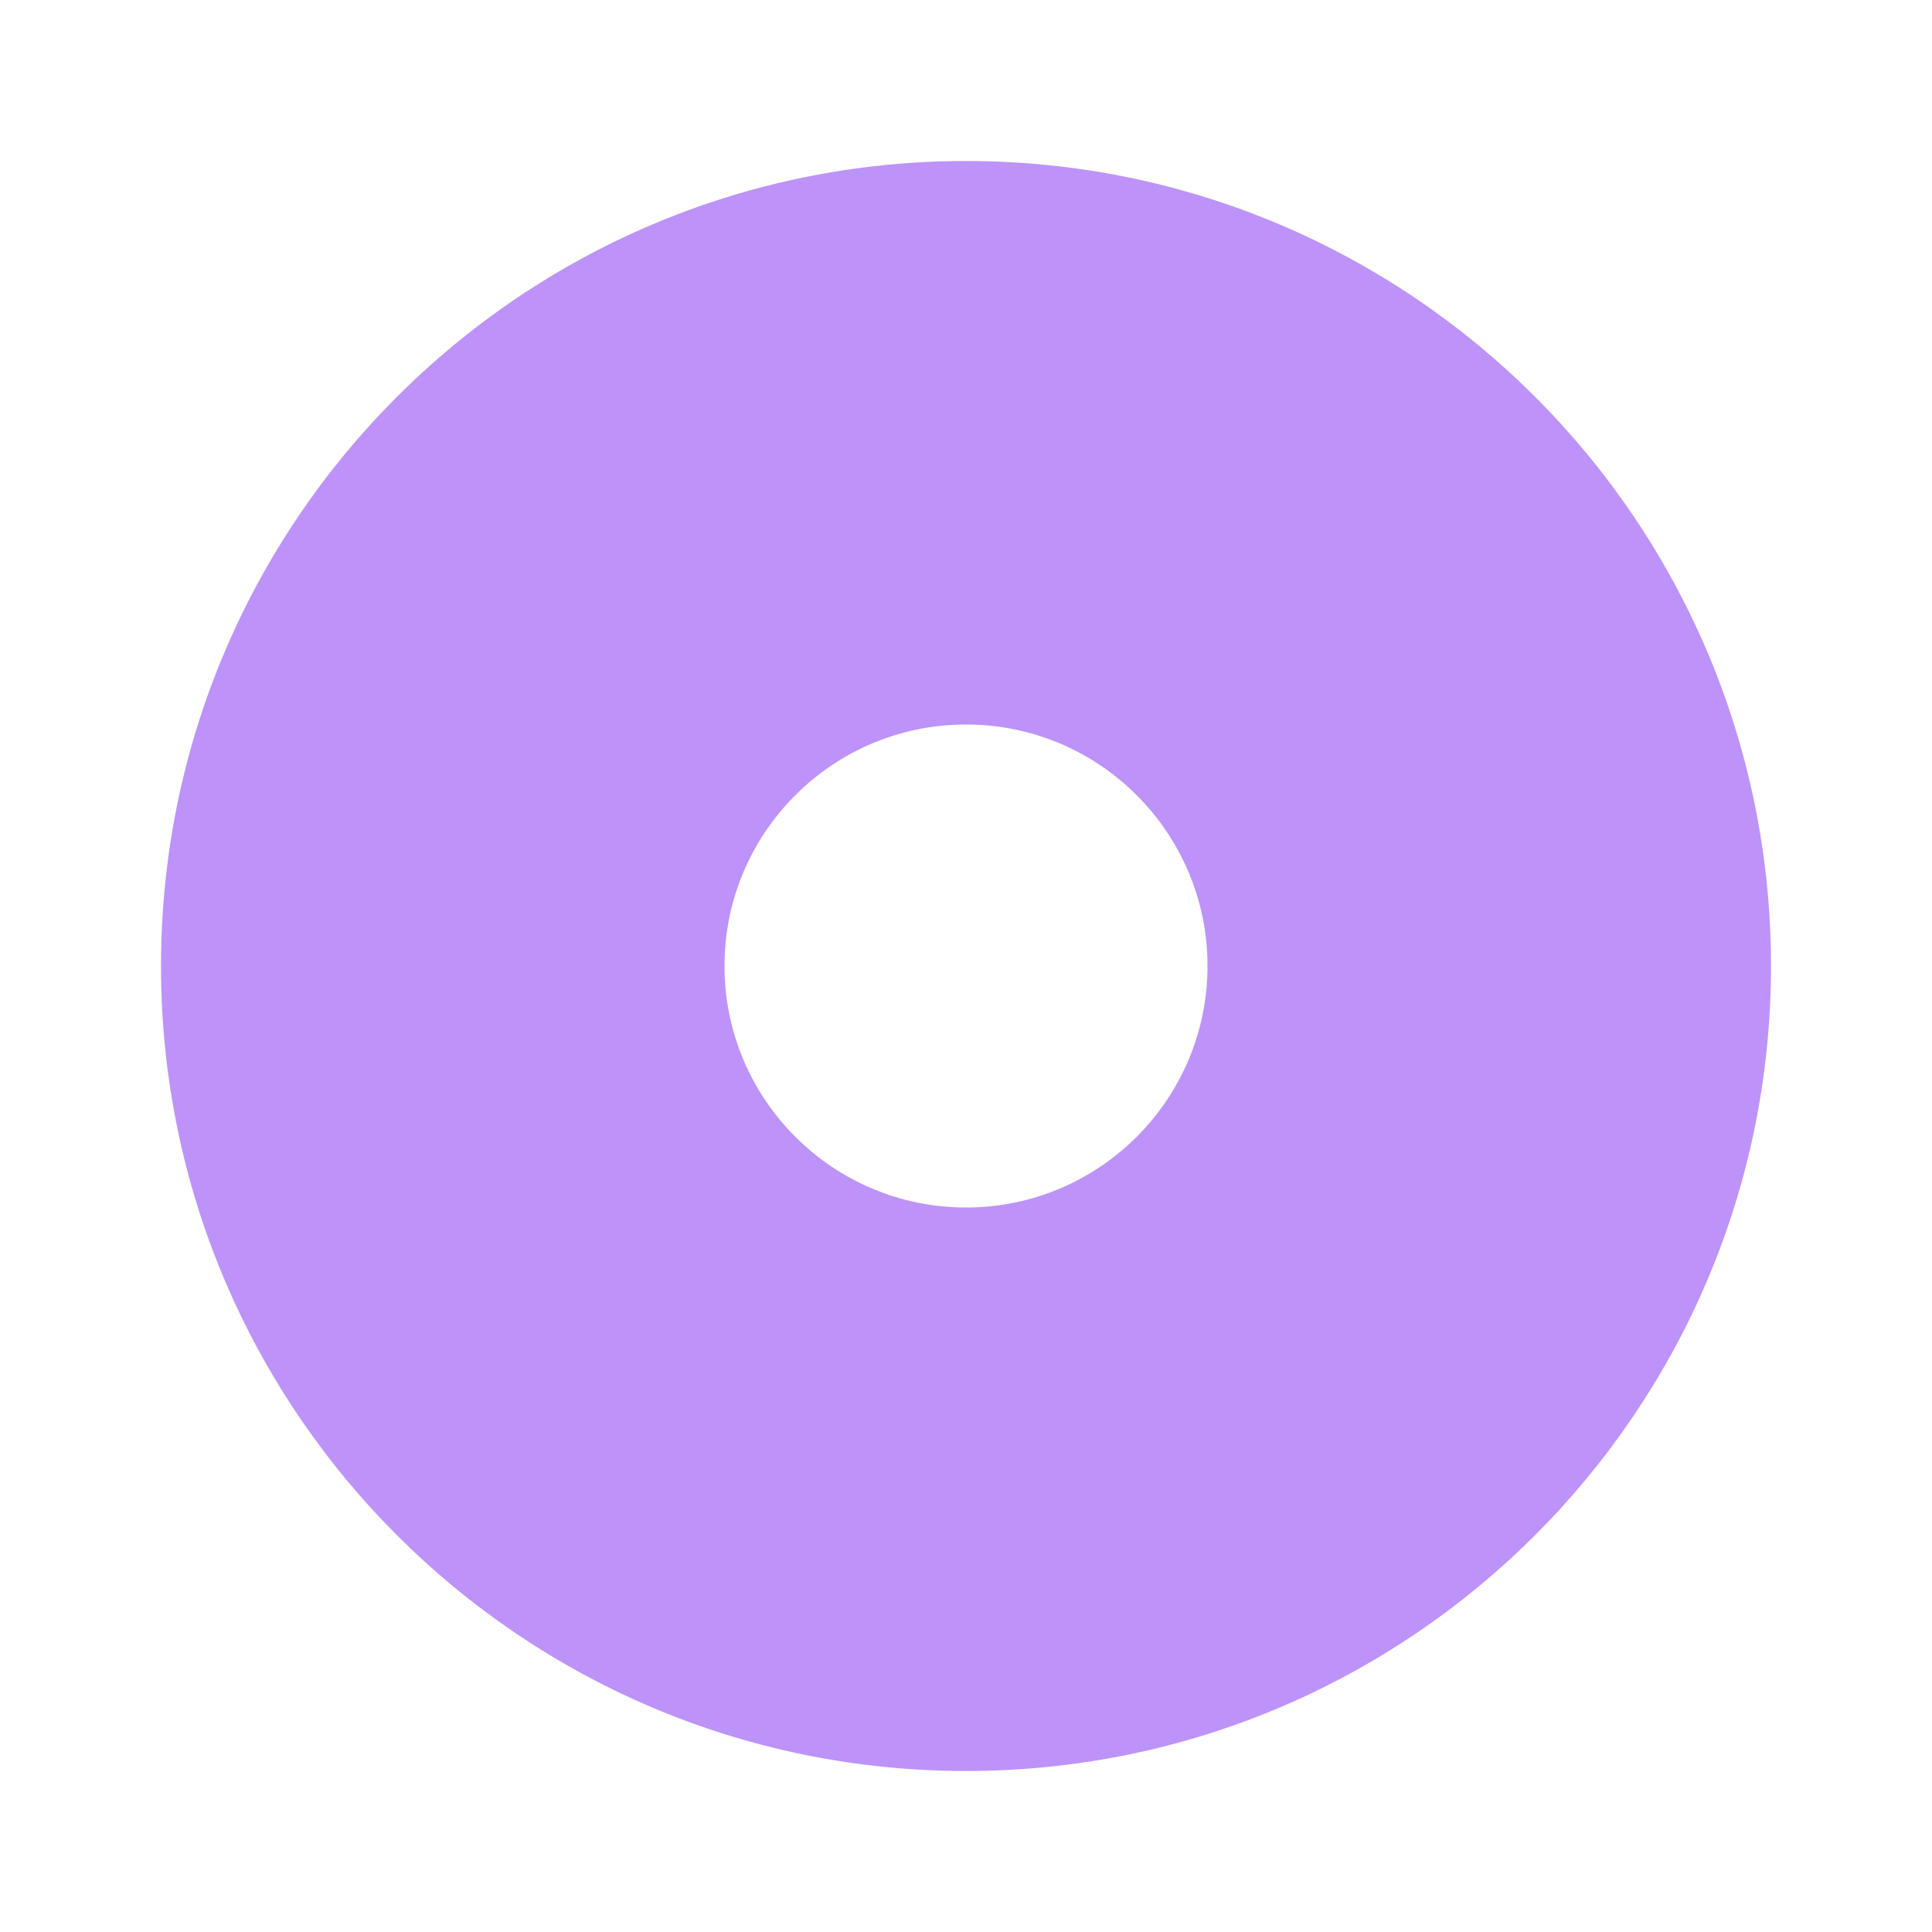
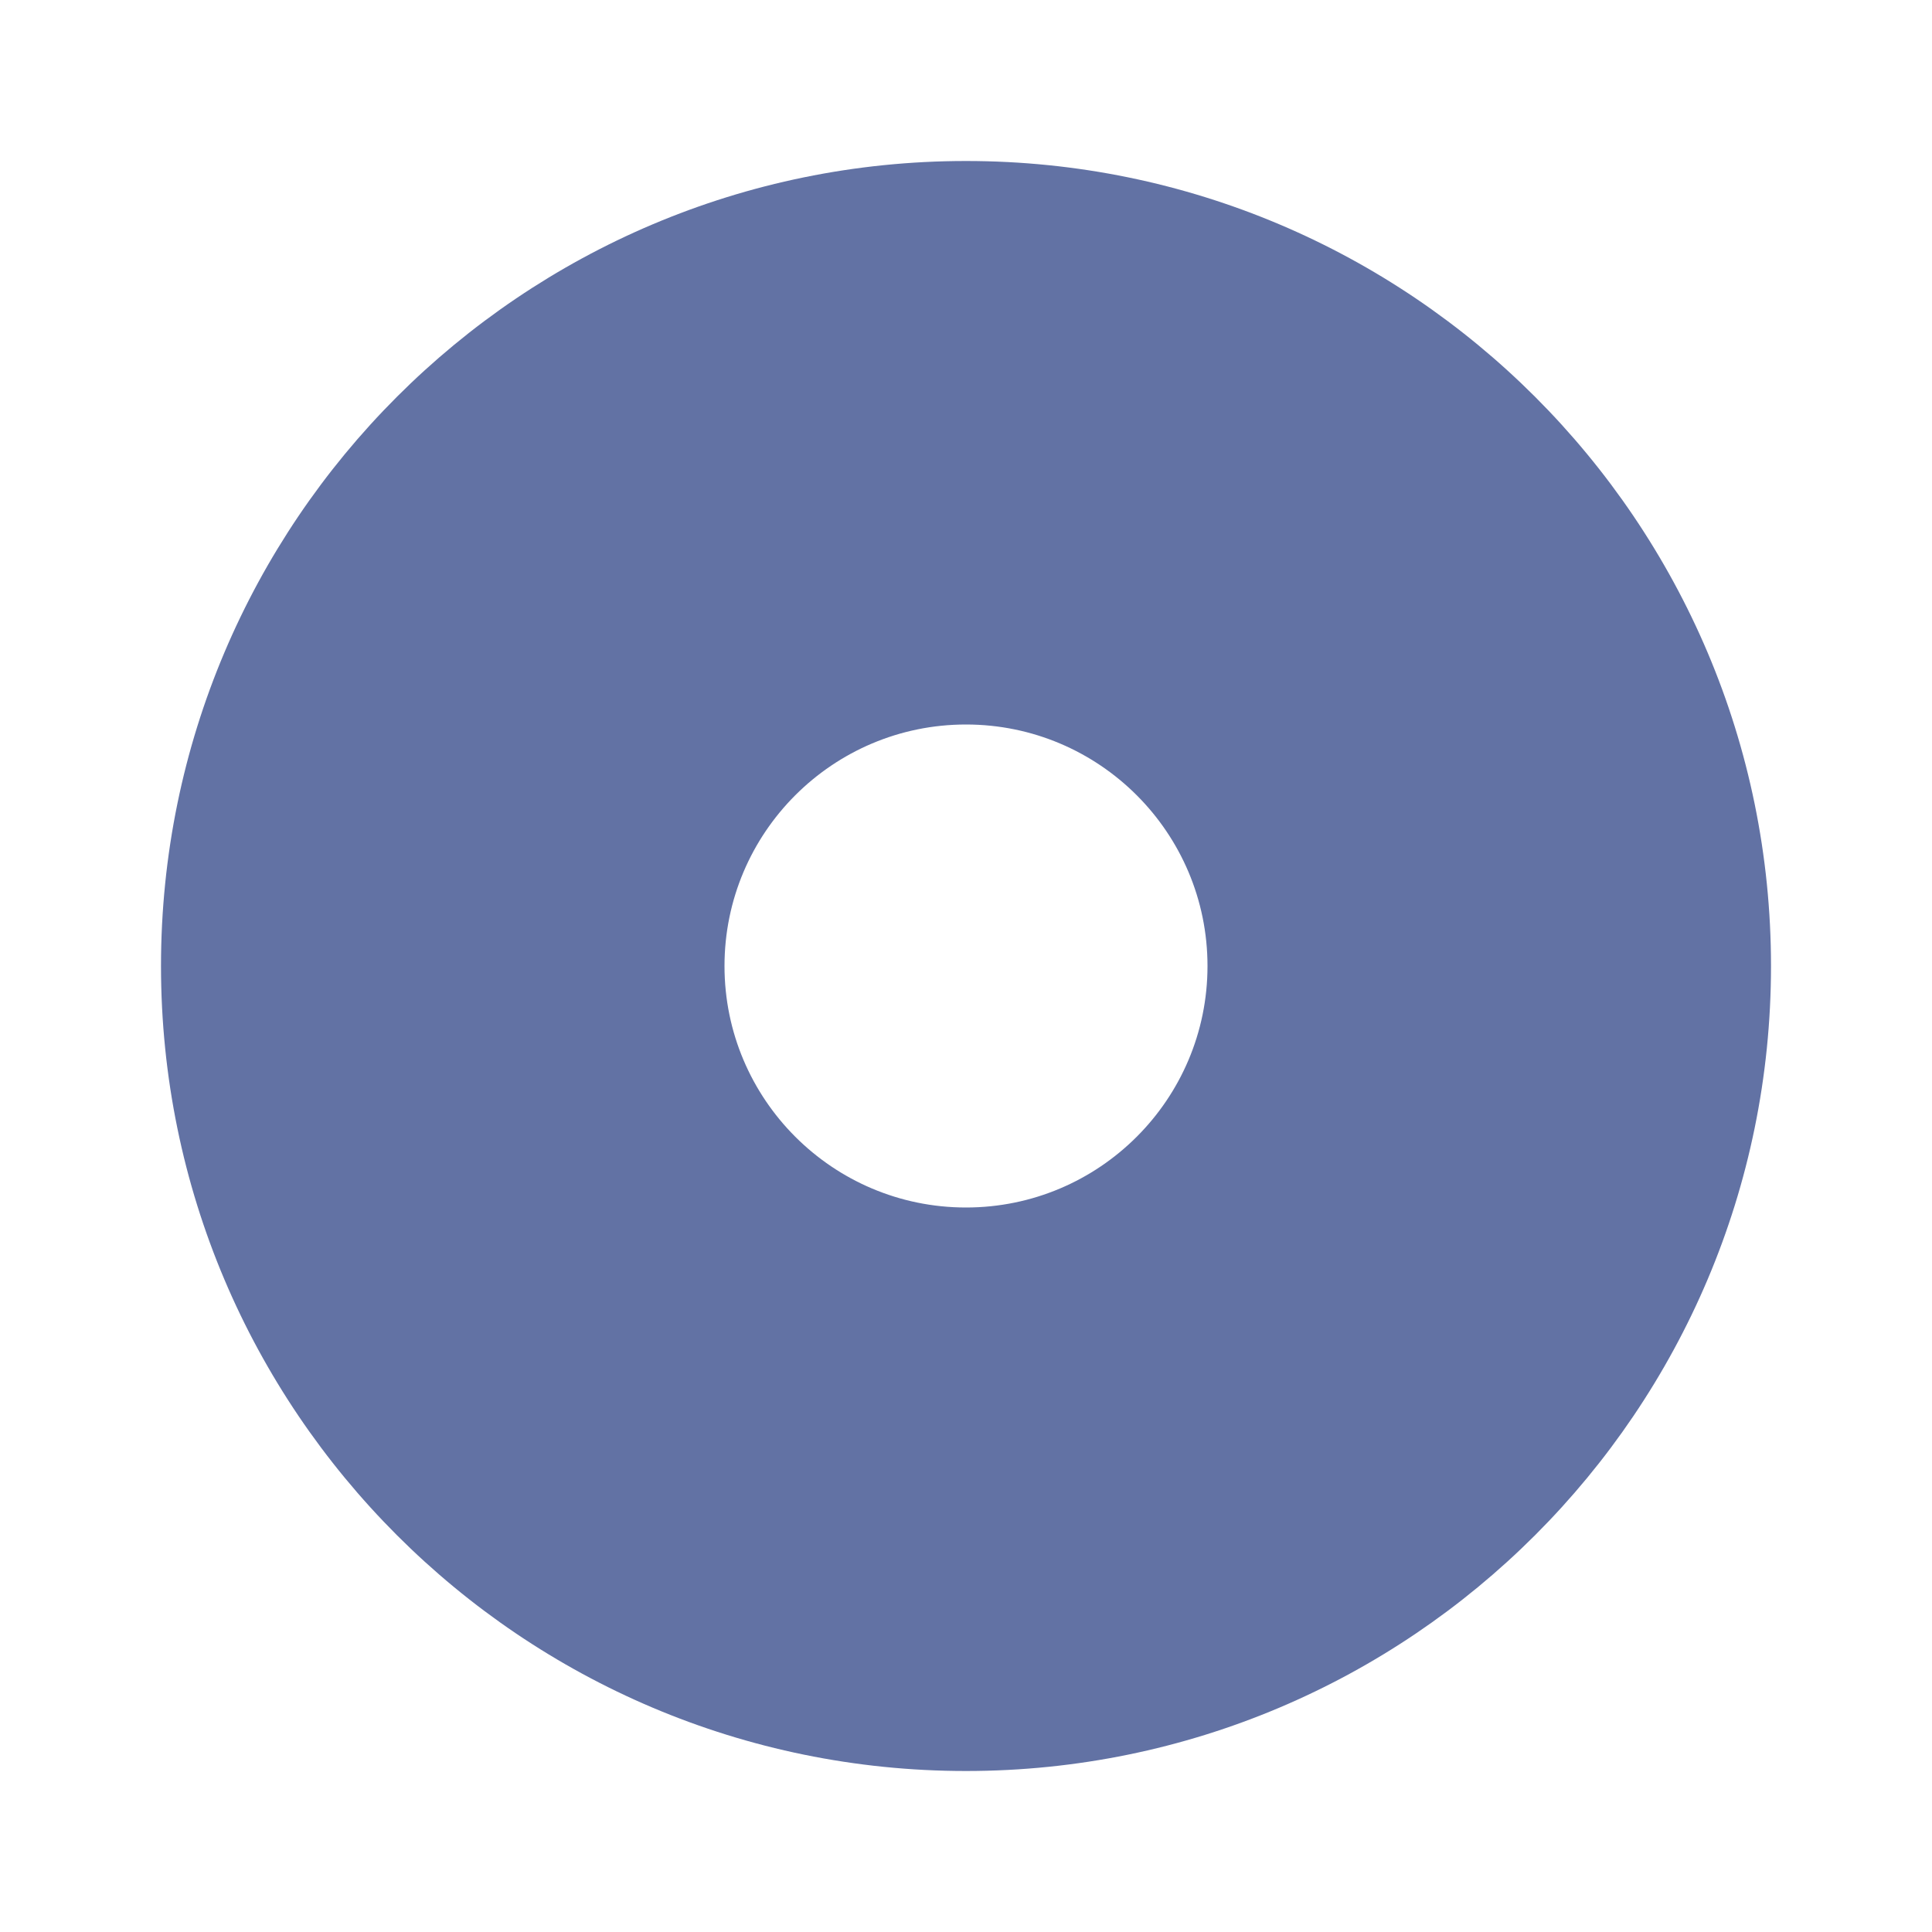
<svg xmlns="http://www.w3.org/2000/svg" width="24" height="24" version="1.1" viewBox="0 0 24 24">
-   <path d="m12 2c-5.52 0-10 4.48-10 10s4.48 10 10 10c5.52 0 10-4.48 10-10s-4.48-10-10-10zm0 7c1.656 0 3 1.344 3 3s-1.344 3-3 3-3-1.344-3-3 1.344-3 3-3z" fill="#bd93f9" />
+   <path d="m12 2c-5.52 0-10 4.48-10 10s4.48 10 10 10c5.52 0 10-4.48 10-10s-4.48-10-10-10zm0 7c1.656 0 3 1.344 3 3s-1.344 3-3 3-3-1.344-3-3 1.344-3 3-3z" fill="#6272a4" />
</svg>
